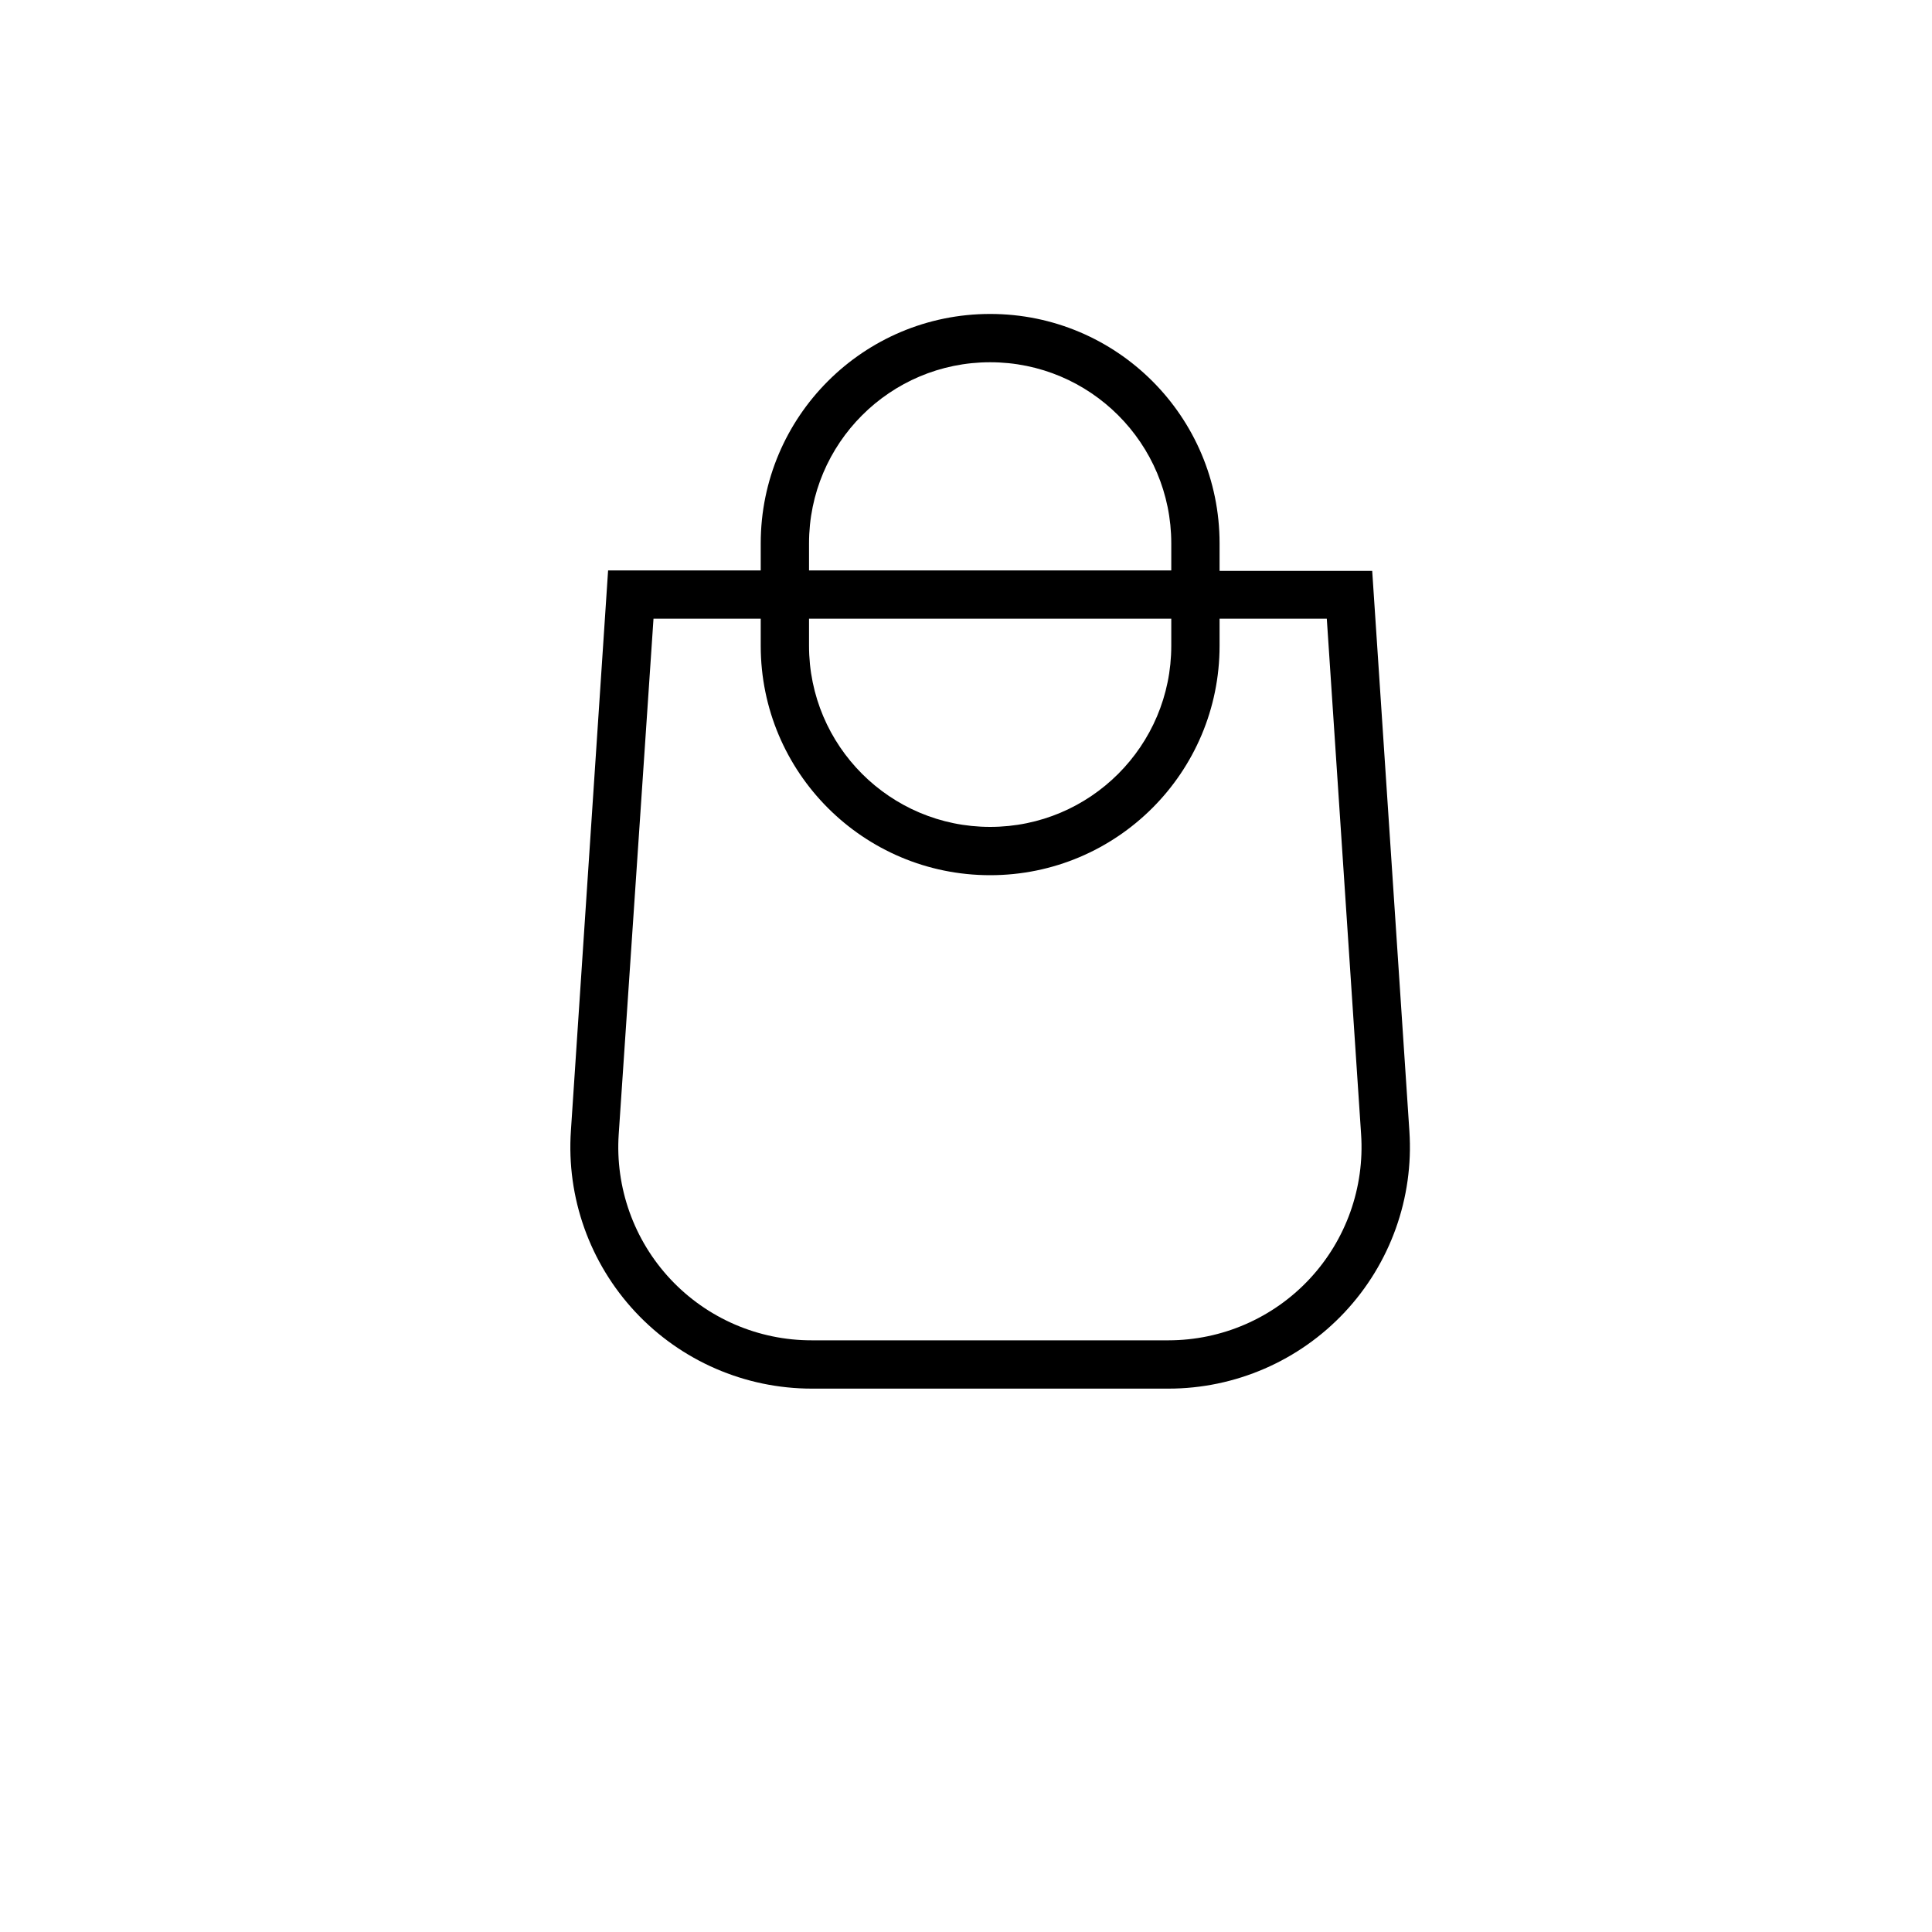
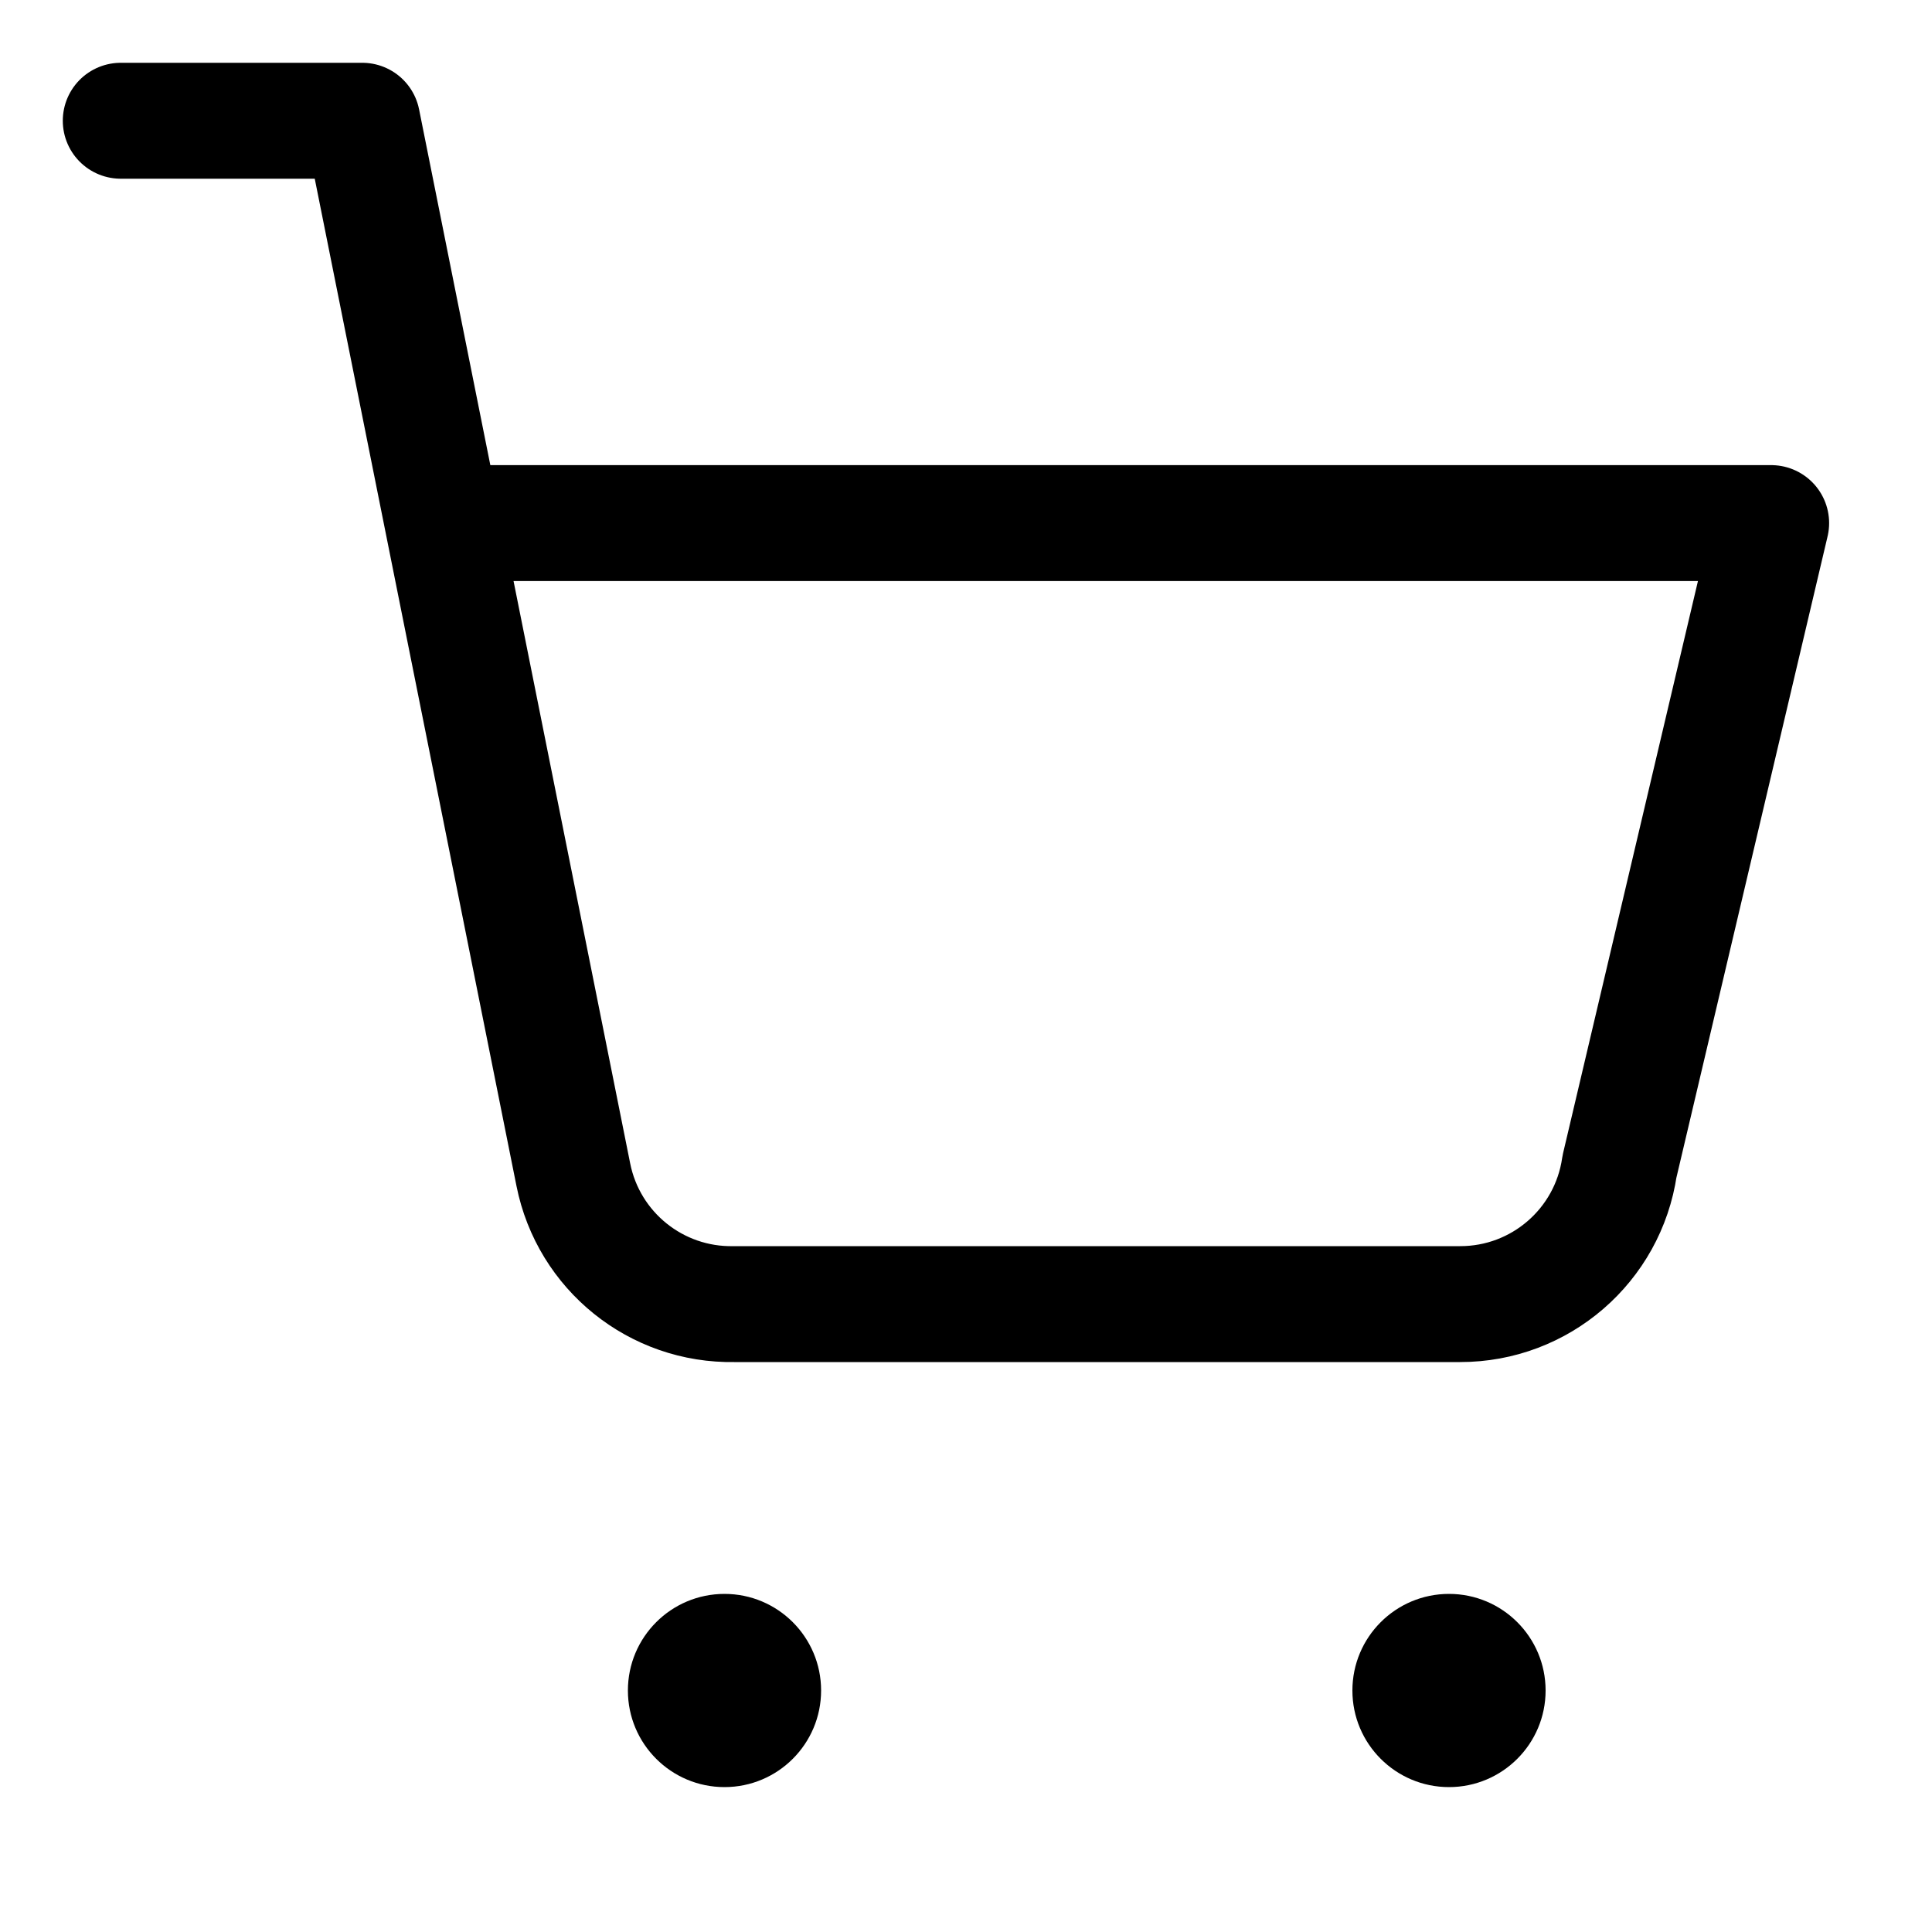
- <svg xmlns="http://www.w3.org/2000/svg" fill="none" class="icon icon-cart" viewBox="0 0 40 40">
-   <path fill="currentColor" fill-rule="evenodd" d="M20.5 6.5a4.75 4.75 0 0 0-4.75 4.75v.56h-3.16l-.77 11.6a5 5 0 0 0 4.99 5.34h7.38a5 5 0 0 0 4.99-5.33l-.77-11.6h-3.16v-.57A4.75 4.75 0 0 0 20.5 6.5m3.75 5.31v-.56a3.75 3.75 0 1 0-7.5 0v.56zm-7.5 1h7.5v.56a3.75 3.75 0 1 1-7.5 0zm-1 0v.56a4.75 4.75 0 1 0 9.5 0v-.56h2.22l.71 10.67a4 4 0 0 1-3.99 4.27h-7.38a4 4 0 0 1-4-4.27l.72-10.67z" />
+ <svg xmlns="http://www.w3.org/2000/svg" fill="none" class="icon icon-cart" viewBox="0 0 40 40" stroke="currentColor" stroke-width="2.4" stroke-linecap="round" stroke-linejoin="round">
+   <path d="M2.5 2.5h5l4.37 21.82a3.33 3.33 0 0 0 3.33 2.68h15.03a3.33 3.33 0 0 0 3.3-2.85L36.67 10.83H9.5" />
+   <circle cx="15" cy="35" r="2" fill="currentColor" stroke="none" />
+   <circle cx="30" cy="35" r="2" fill="currentColor" stroke="none" />
</svg>
